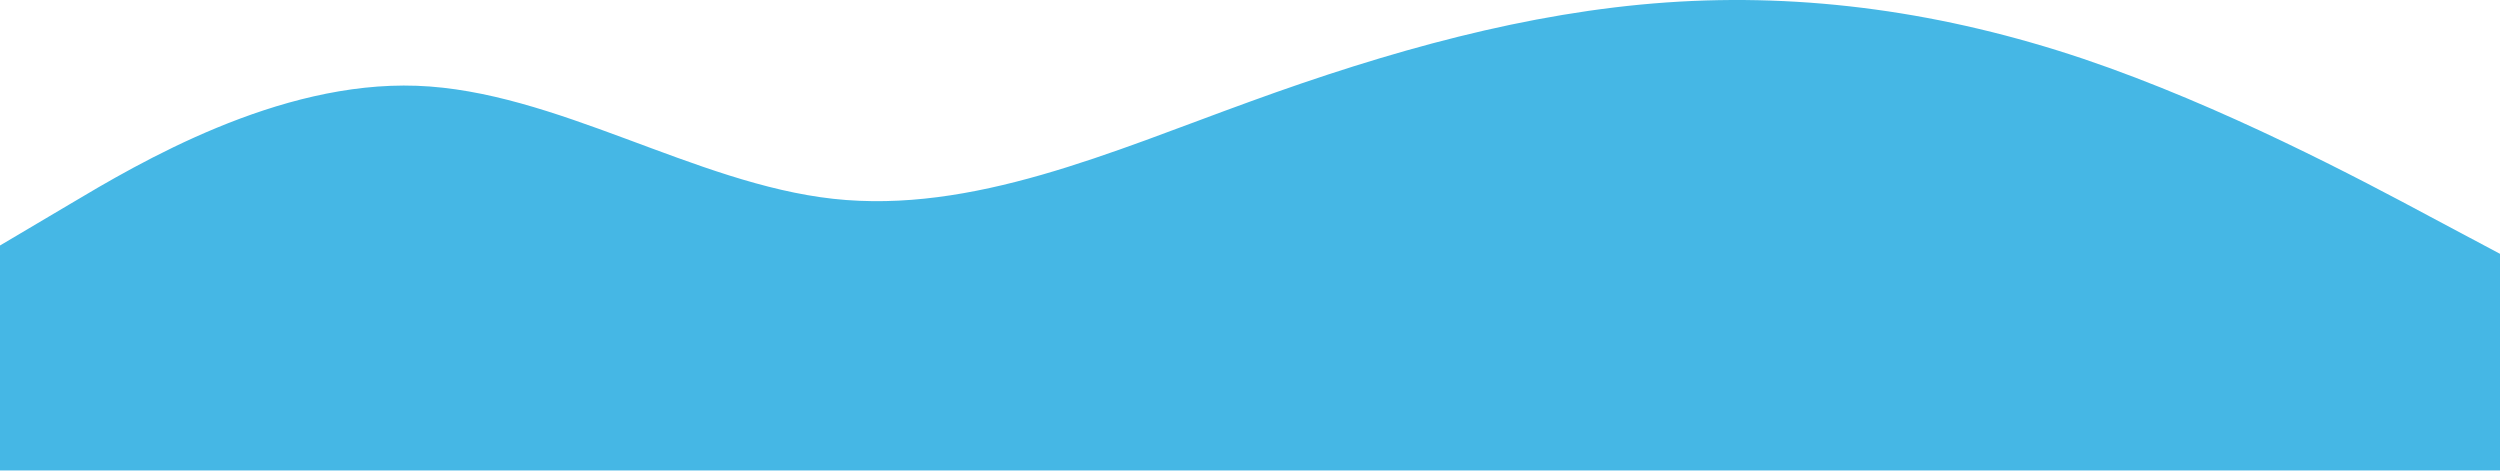
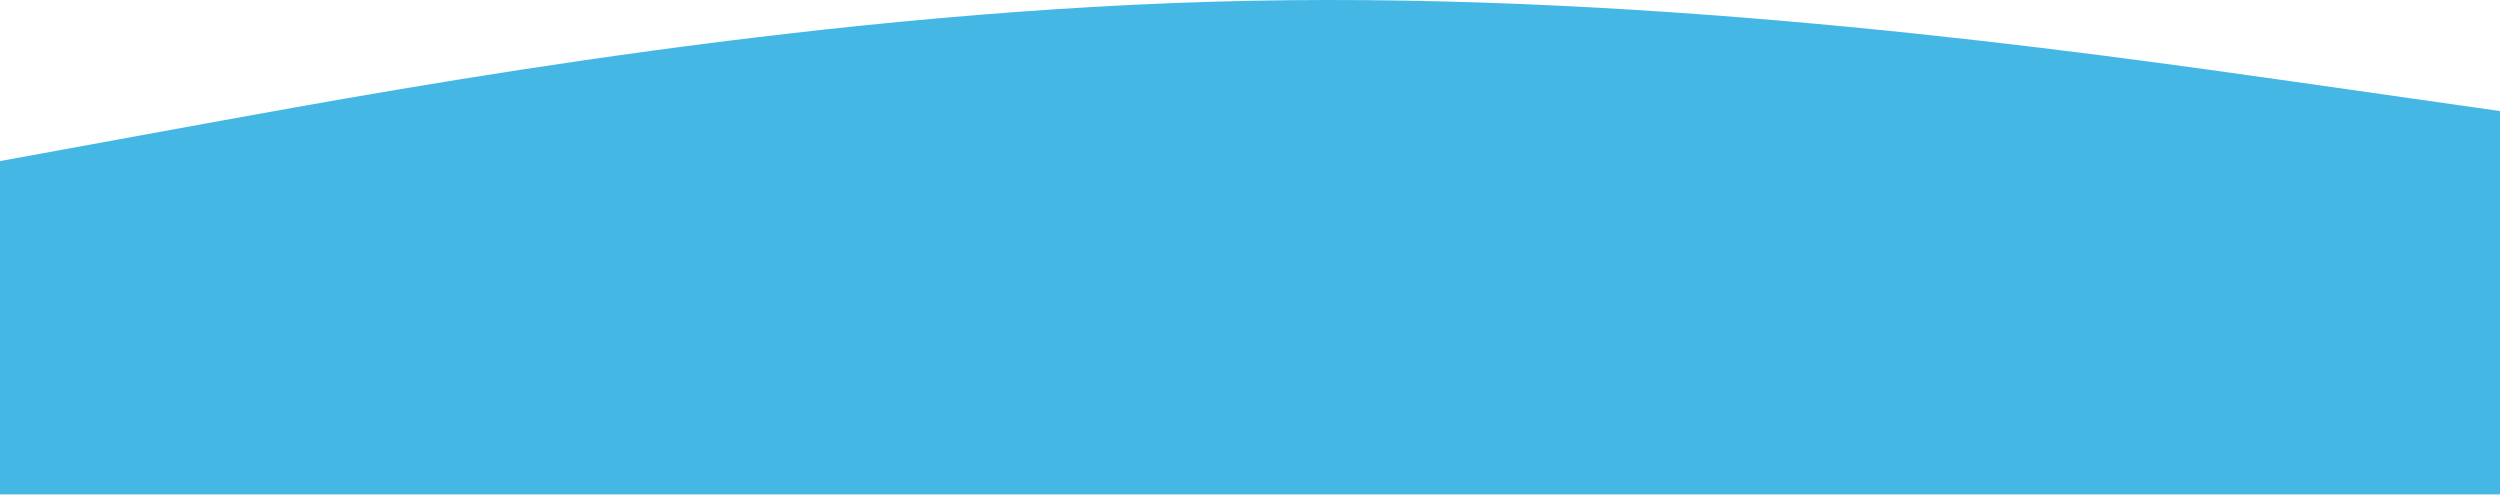
- <svg xmlns="http://www.w3.org/2000/svg" width="100%" height="100%" viewBox="0 0 900 170" version="1.1" xml:space="preserve" style="fill-rule:evenodd;clip-rule:evenodd;stroke-linejoin:round;stroke-miterlimit:2;">
-   <g transform="matrix(1,0,0,1,0,-431.622)">
-     <path d="M0,520L25,505.2C50,490.3 100,460.7 150,462.5C200,464.3 250,497.7 300,503.2C350,508.7 400,486.3 450,468.2C500,450 550,436 600,432.5C650,429 700,436 750,452.8C800,469.7 850,496.3 875,509.7L900,523L900,601L0,601L0,520Z" style="fill:rgb(69,183,229);fill-rule:nonzero;" />
+ <svg xmlns="http://www.w3.org/2000/svg" width="100%" height="100%" viewBox="0 0 900 178" version="1.1" xml:space="preserve" style="fill-rule:evenodd;clip-rule:evenodd;stroke-linejoin:round;stroke-miterlimit:2;">
+   <g transform="matrix(1,0,0,1,0,-423.015)">
+     <path d="M0,481L75,467.3C150,453.7 300,426.3 450,423.3C600,420.3 750,441.7 825,452.3L900,463L900,601L0,601L0,481Z" style="fill:rgb(69,183,229);fill-rule:nonzero;" />
  </g>
</svg>
